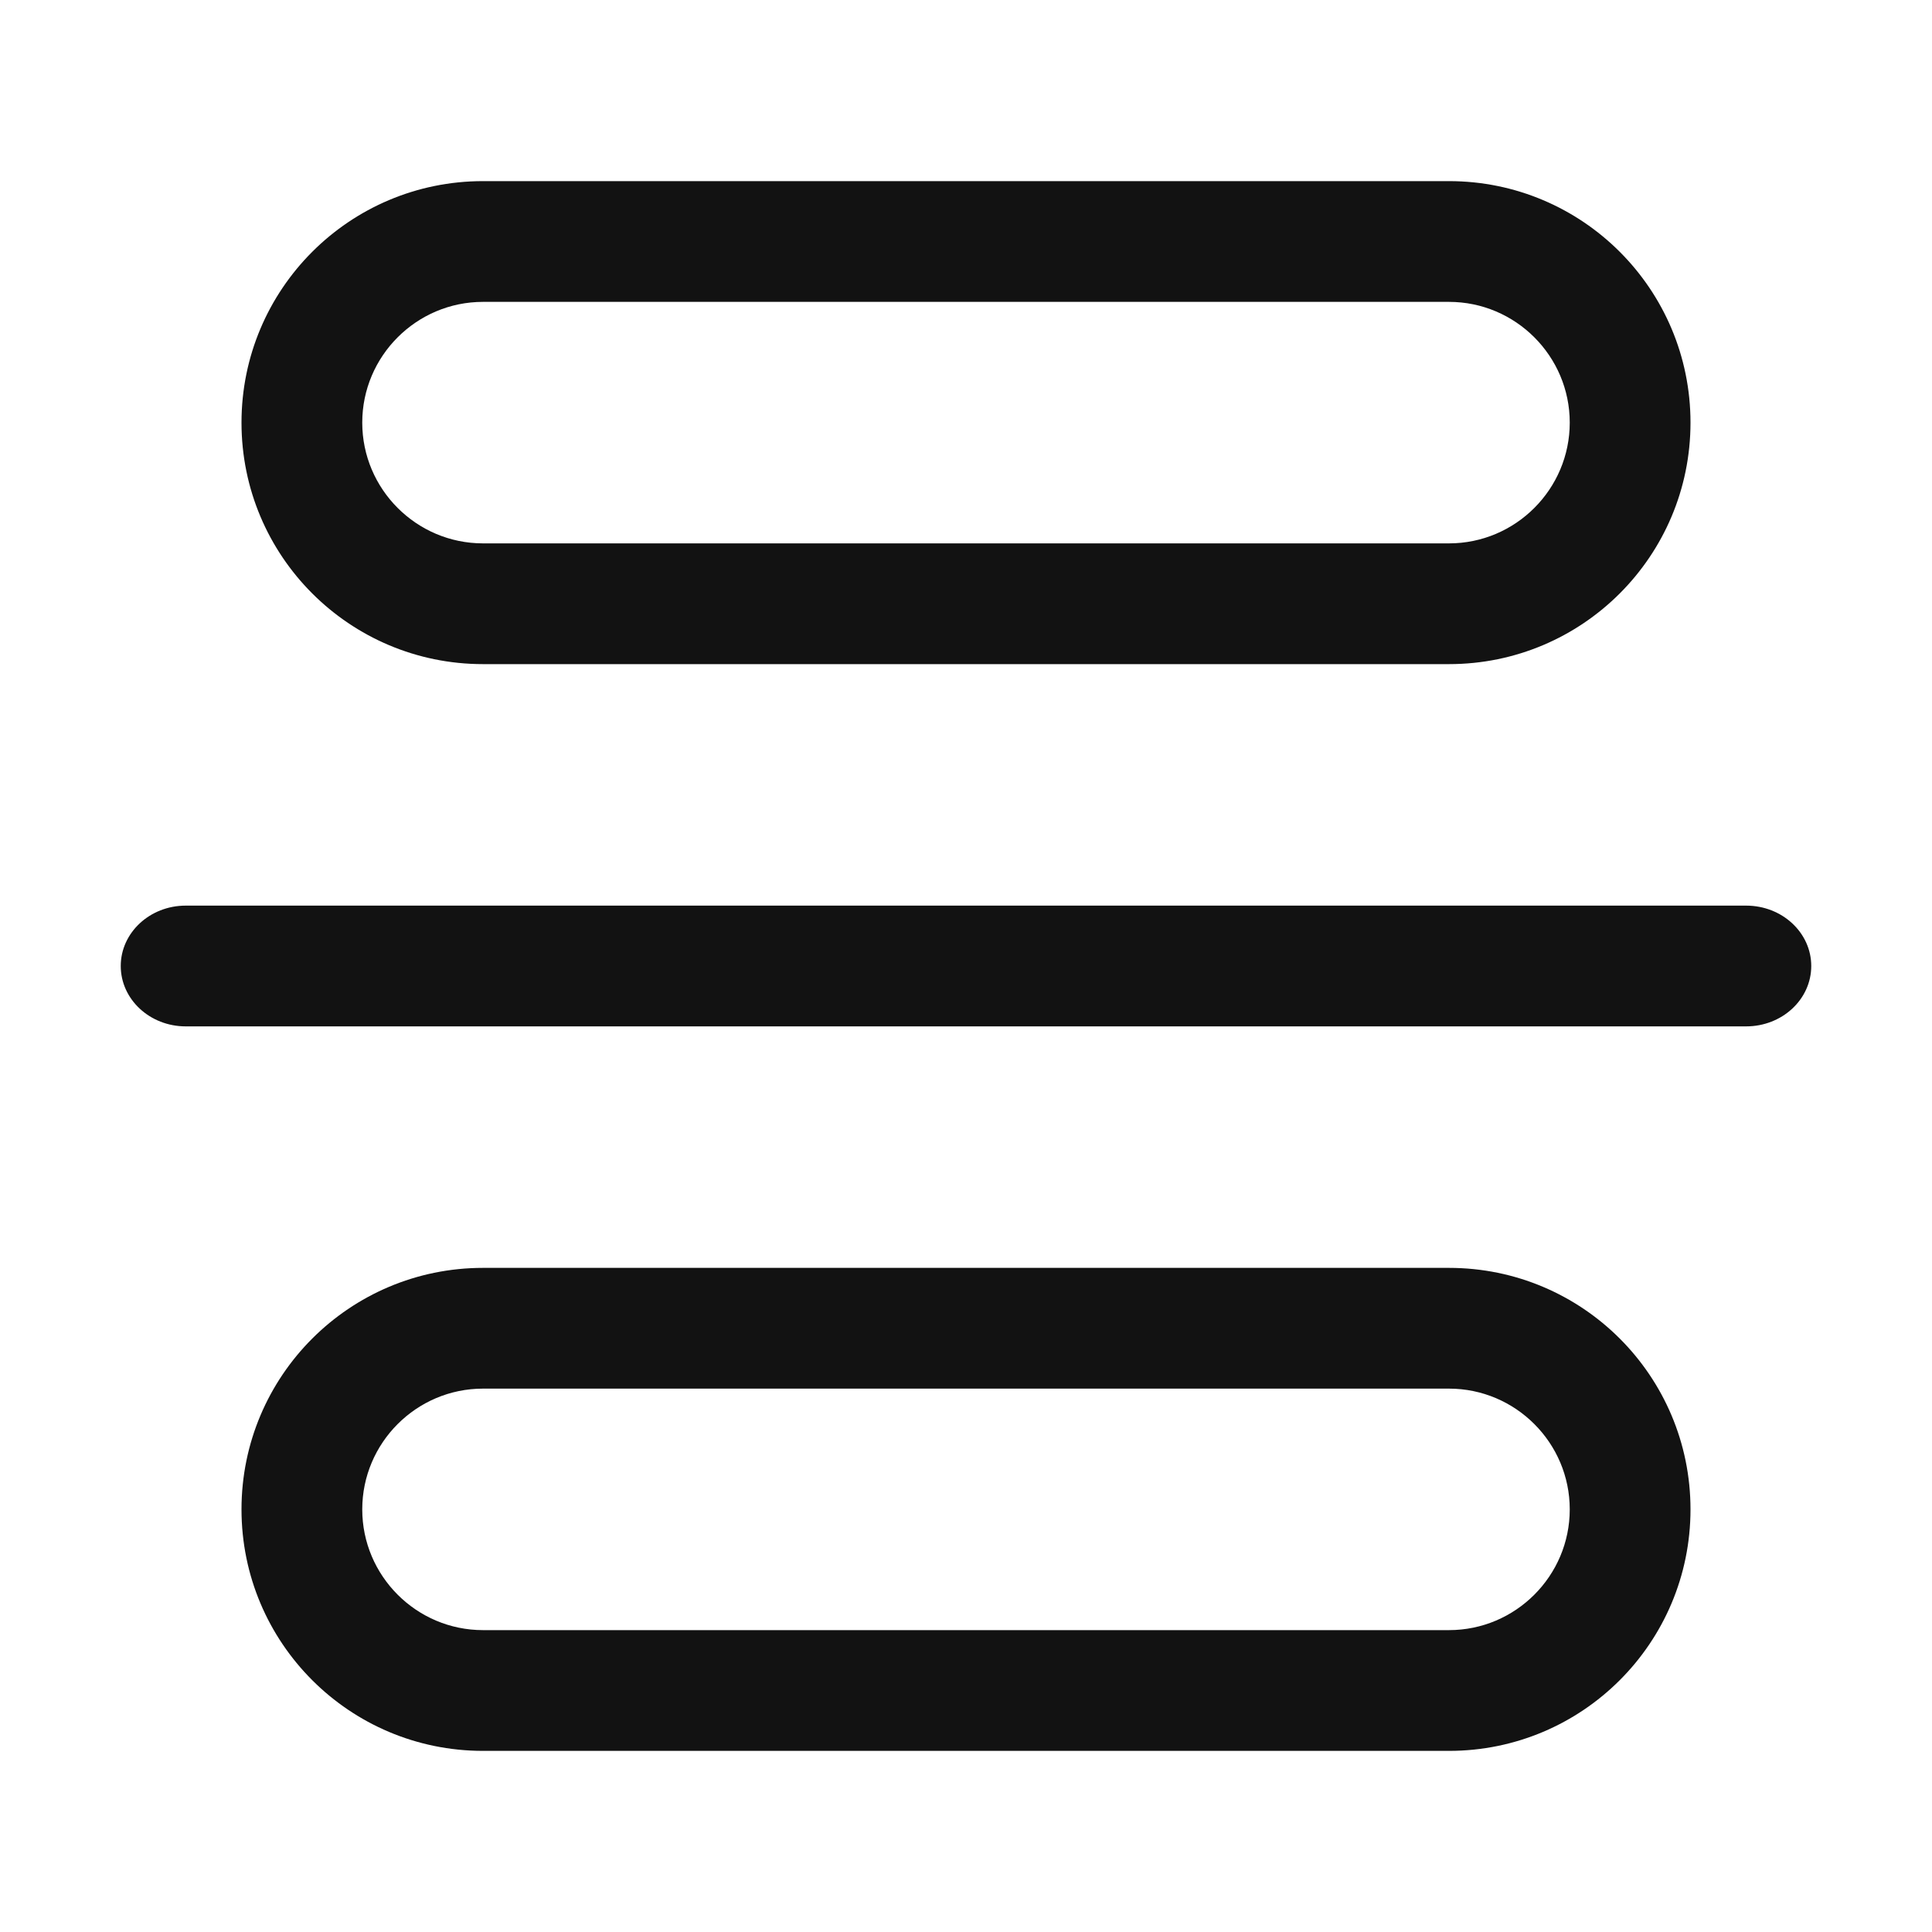
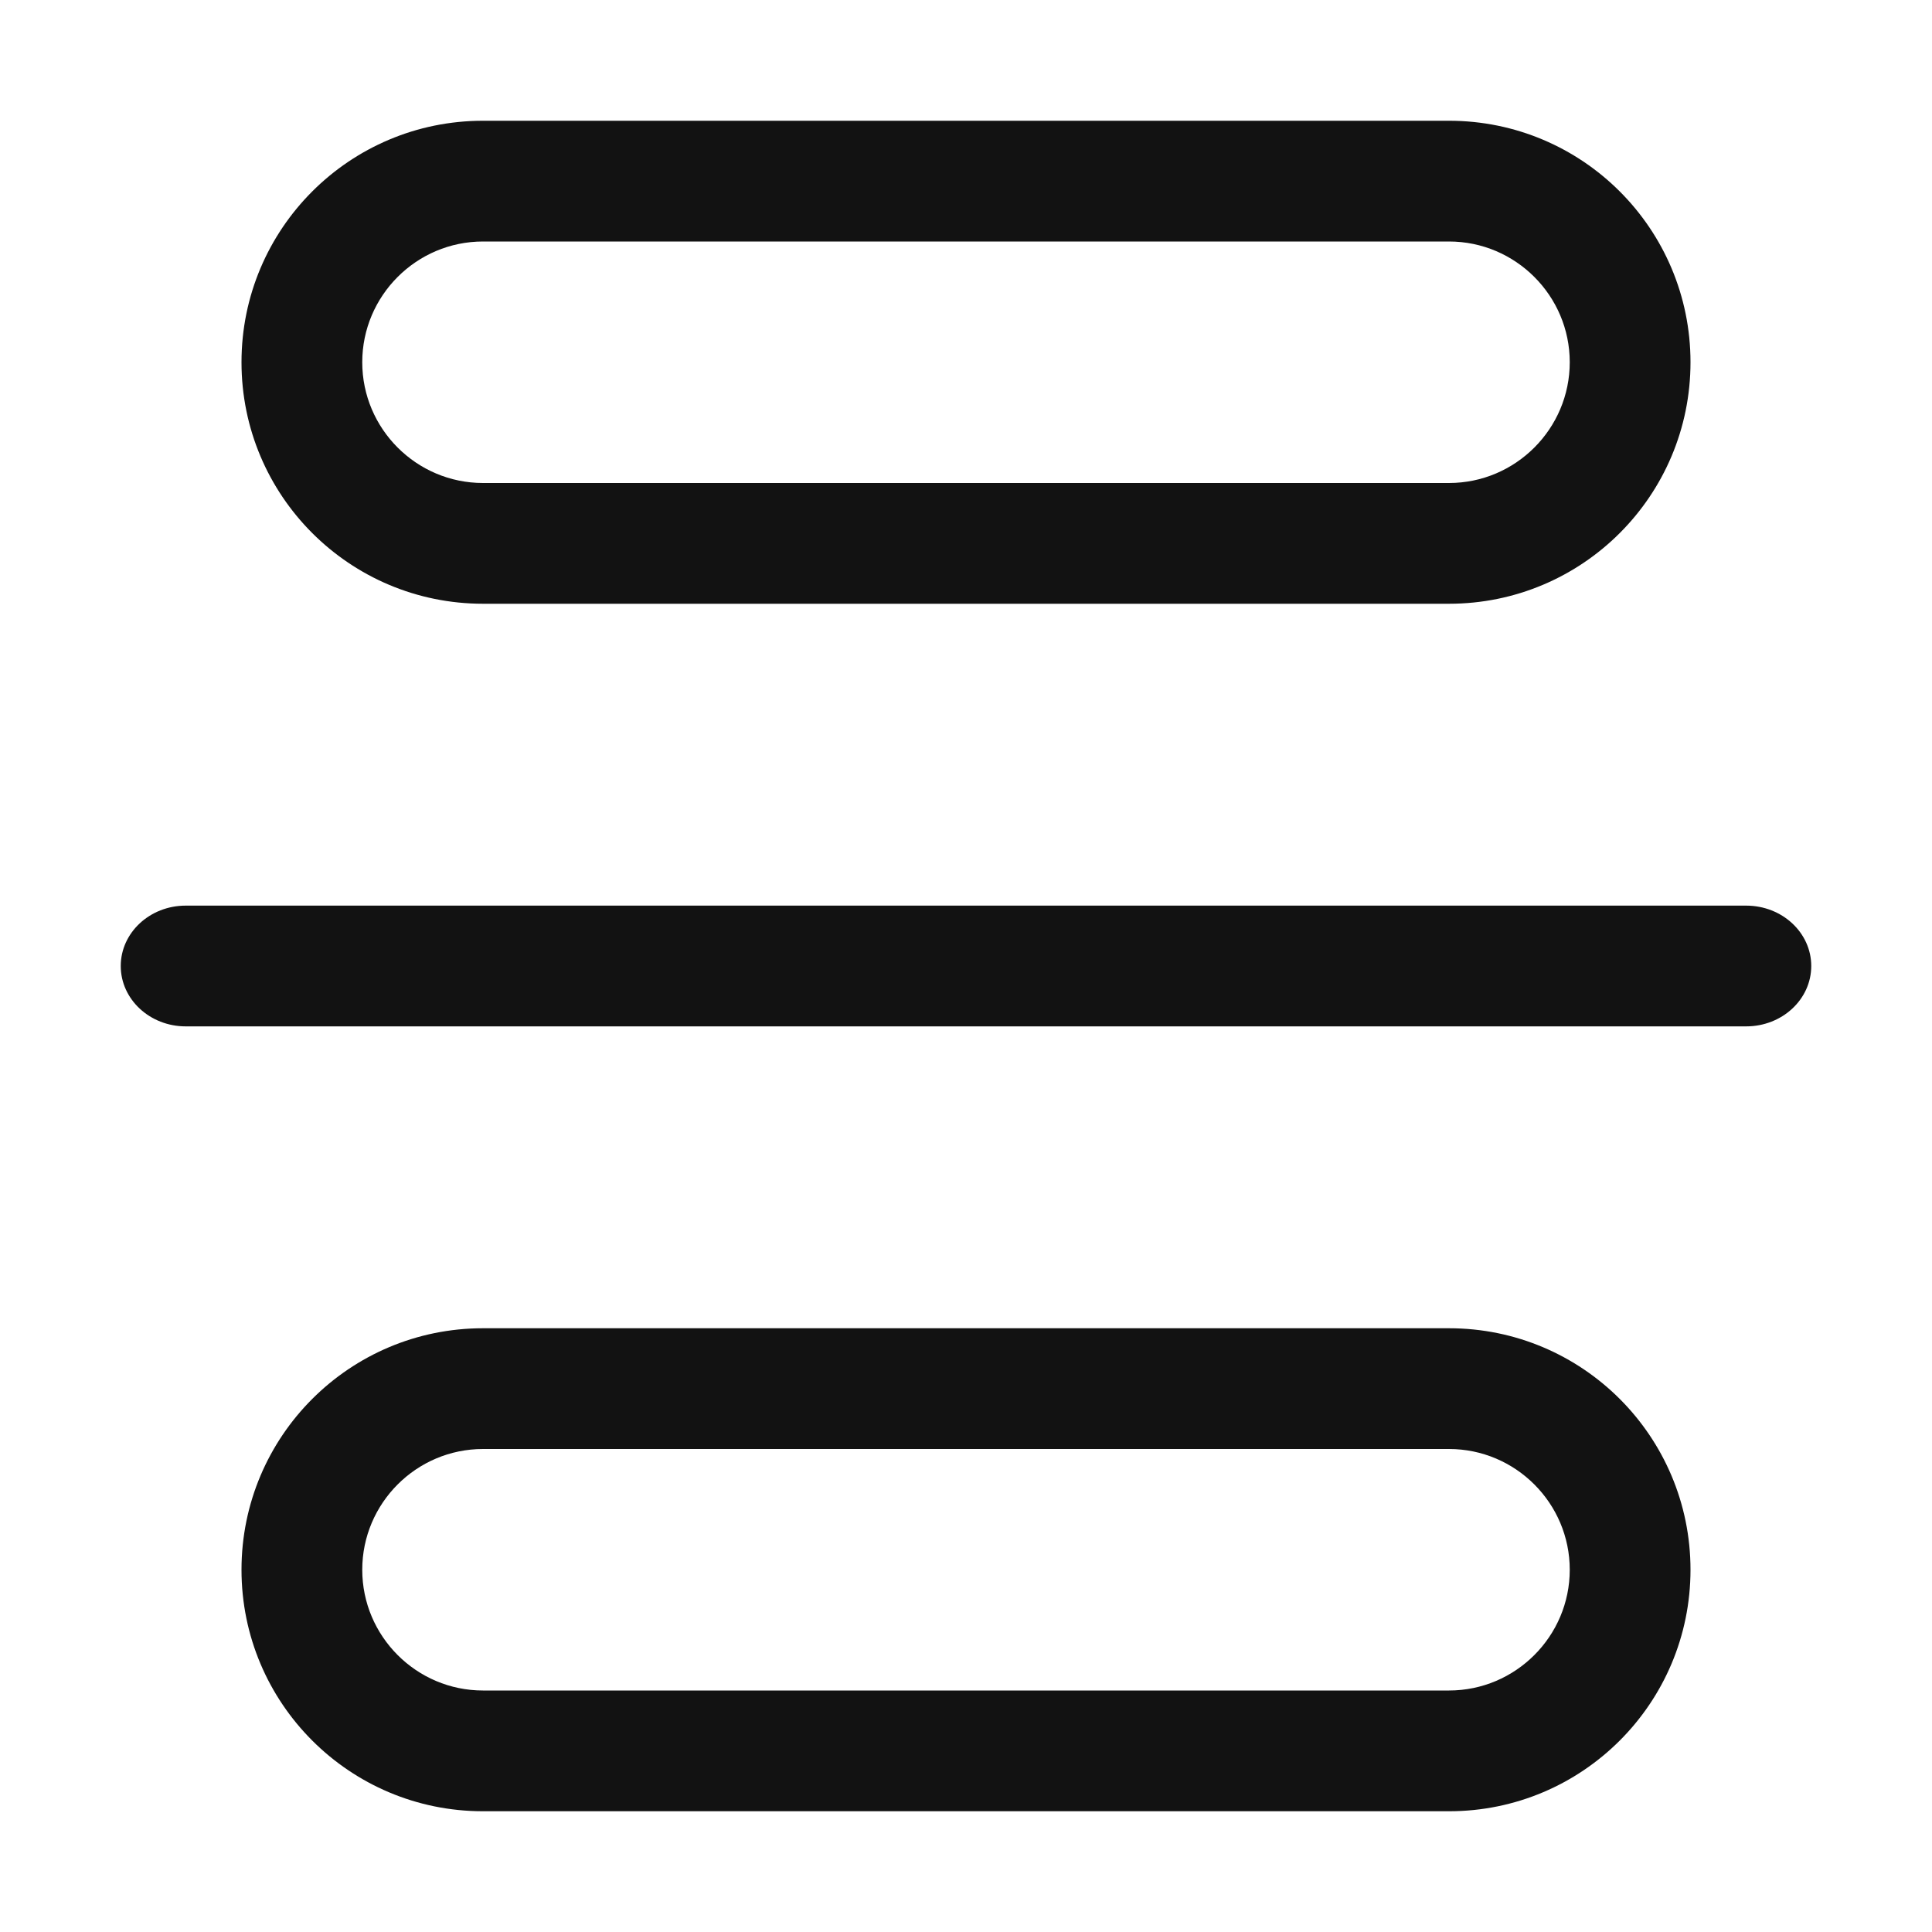
<svg xmlns="http://www.w3.org/2000/svg" width="16" height="16" viewBox="0 0 16 16" fill="none">
-   <path fill-rule="evenodd" clip-rule="evenodd" d="M14 12.5C14 13.605 13.105 14.5 12 14.5H4C2.895 14.5 2 13.605 2 12.5C2 11.395 2.895 10.5 4 10.5H12C13.105 10.5 14 11.395 14 12.5ZM14 3.5C14 4.605 13.105 5.5 12 5.5L4 5.5C2.895 5.5 2 4.605 2 3.5C2 2.395 2.895 1.5 4 1.5L12 1.5C13.105 1.5 14 2.395 14 3.5ZM15 8C15 8.276 14.759 8.5 14.461 8.5H1.538C1.241 8.5 1 8.276 1 8C1 7.724 1.241 7.5 1.538 7.5L14.461 7.5C14.759 7.5 15 7.724 15 8ZM13 3.5C13 4.051 12.551 4.5 12 4.5L4 4.5C3.449 4.5 3 4.051 3 3.5C3 2.949 3.449 2.5 4 2.5L12 2.5C12.551 2.5 13 2.949 13 3.5ZM13 12.5C13 13.051 12.551 13.5 12 13.5H4C3.449 13.5 3 13.051 3 12.5C3 11.949 3.449 11.5 4 11.5H12C12.551 11.5 13 11.949 13 12.5Z" fill="#121212" />
+   <path fill-rule="evenodd" clip-rule="evenodd" d="M14 13C14 14.105 13.105 15 12 15H4C2.895 15 2 14.105 2 13C2 11.895 2.895 11 4 11H12C13.105 11 14 11.895 14 13ZM14 3C14 4.105 13.105 5 12 5L4 5C2.895 5 2 4.105 2 3C2 1.895 2.895 1 4 1L12 1C13.105 1 14 1.895 14 3ZM15 8C15 8.276 14.759 8.5 14.461 8.5H1.538C1.241 8.5 1 8.276 1 8C1 7.724 1.241 7.5 1.538 7.5L14.461 7.5C14.759 7.5 15 7.724 15 8ZM13 3C13 3.551 12.551 4 12 4L4 4C3.449 4 3 3.551 3 3C3 2.449 3.449 2 4 2L12 2C12.551 2 13 2.449 13 3ZM13 13C13 13.551 12.551 14 12 14H4C3.449 14 3 13.551 3 13C3 12.449 3.449 12 4 12H12C12.551 12 13 12.449 13 13Z" fill="#121212" />
</svg>
